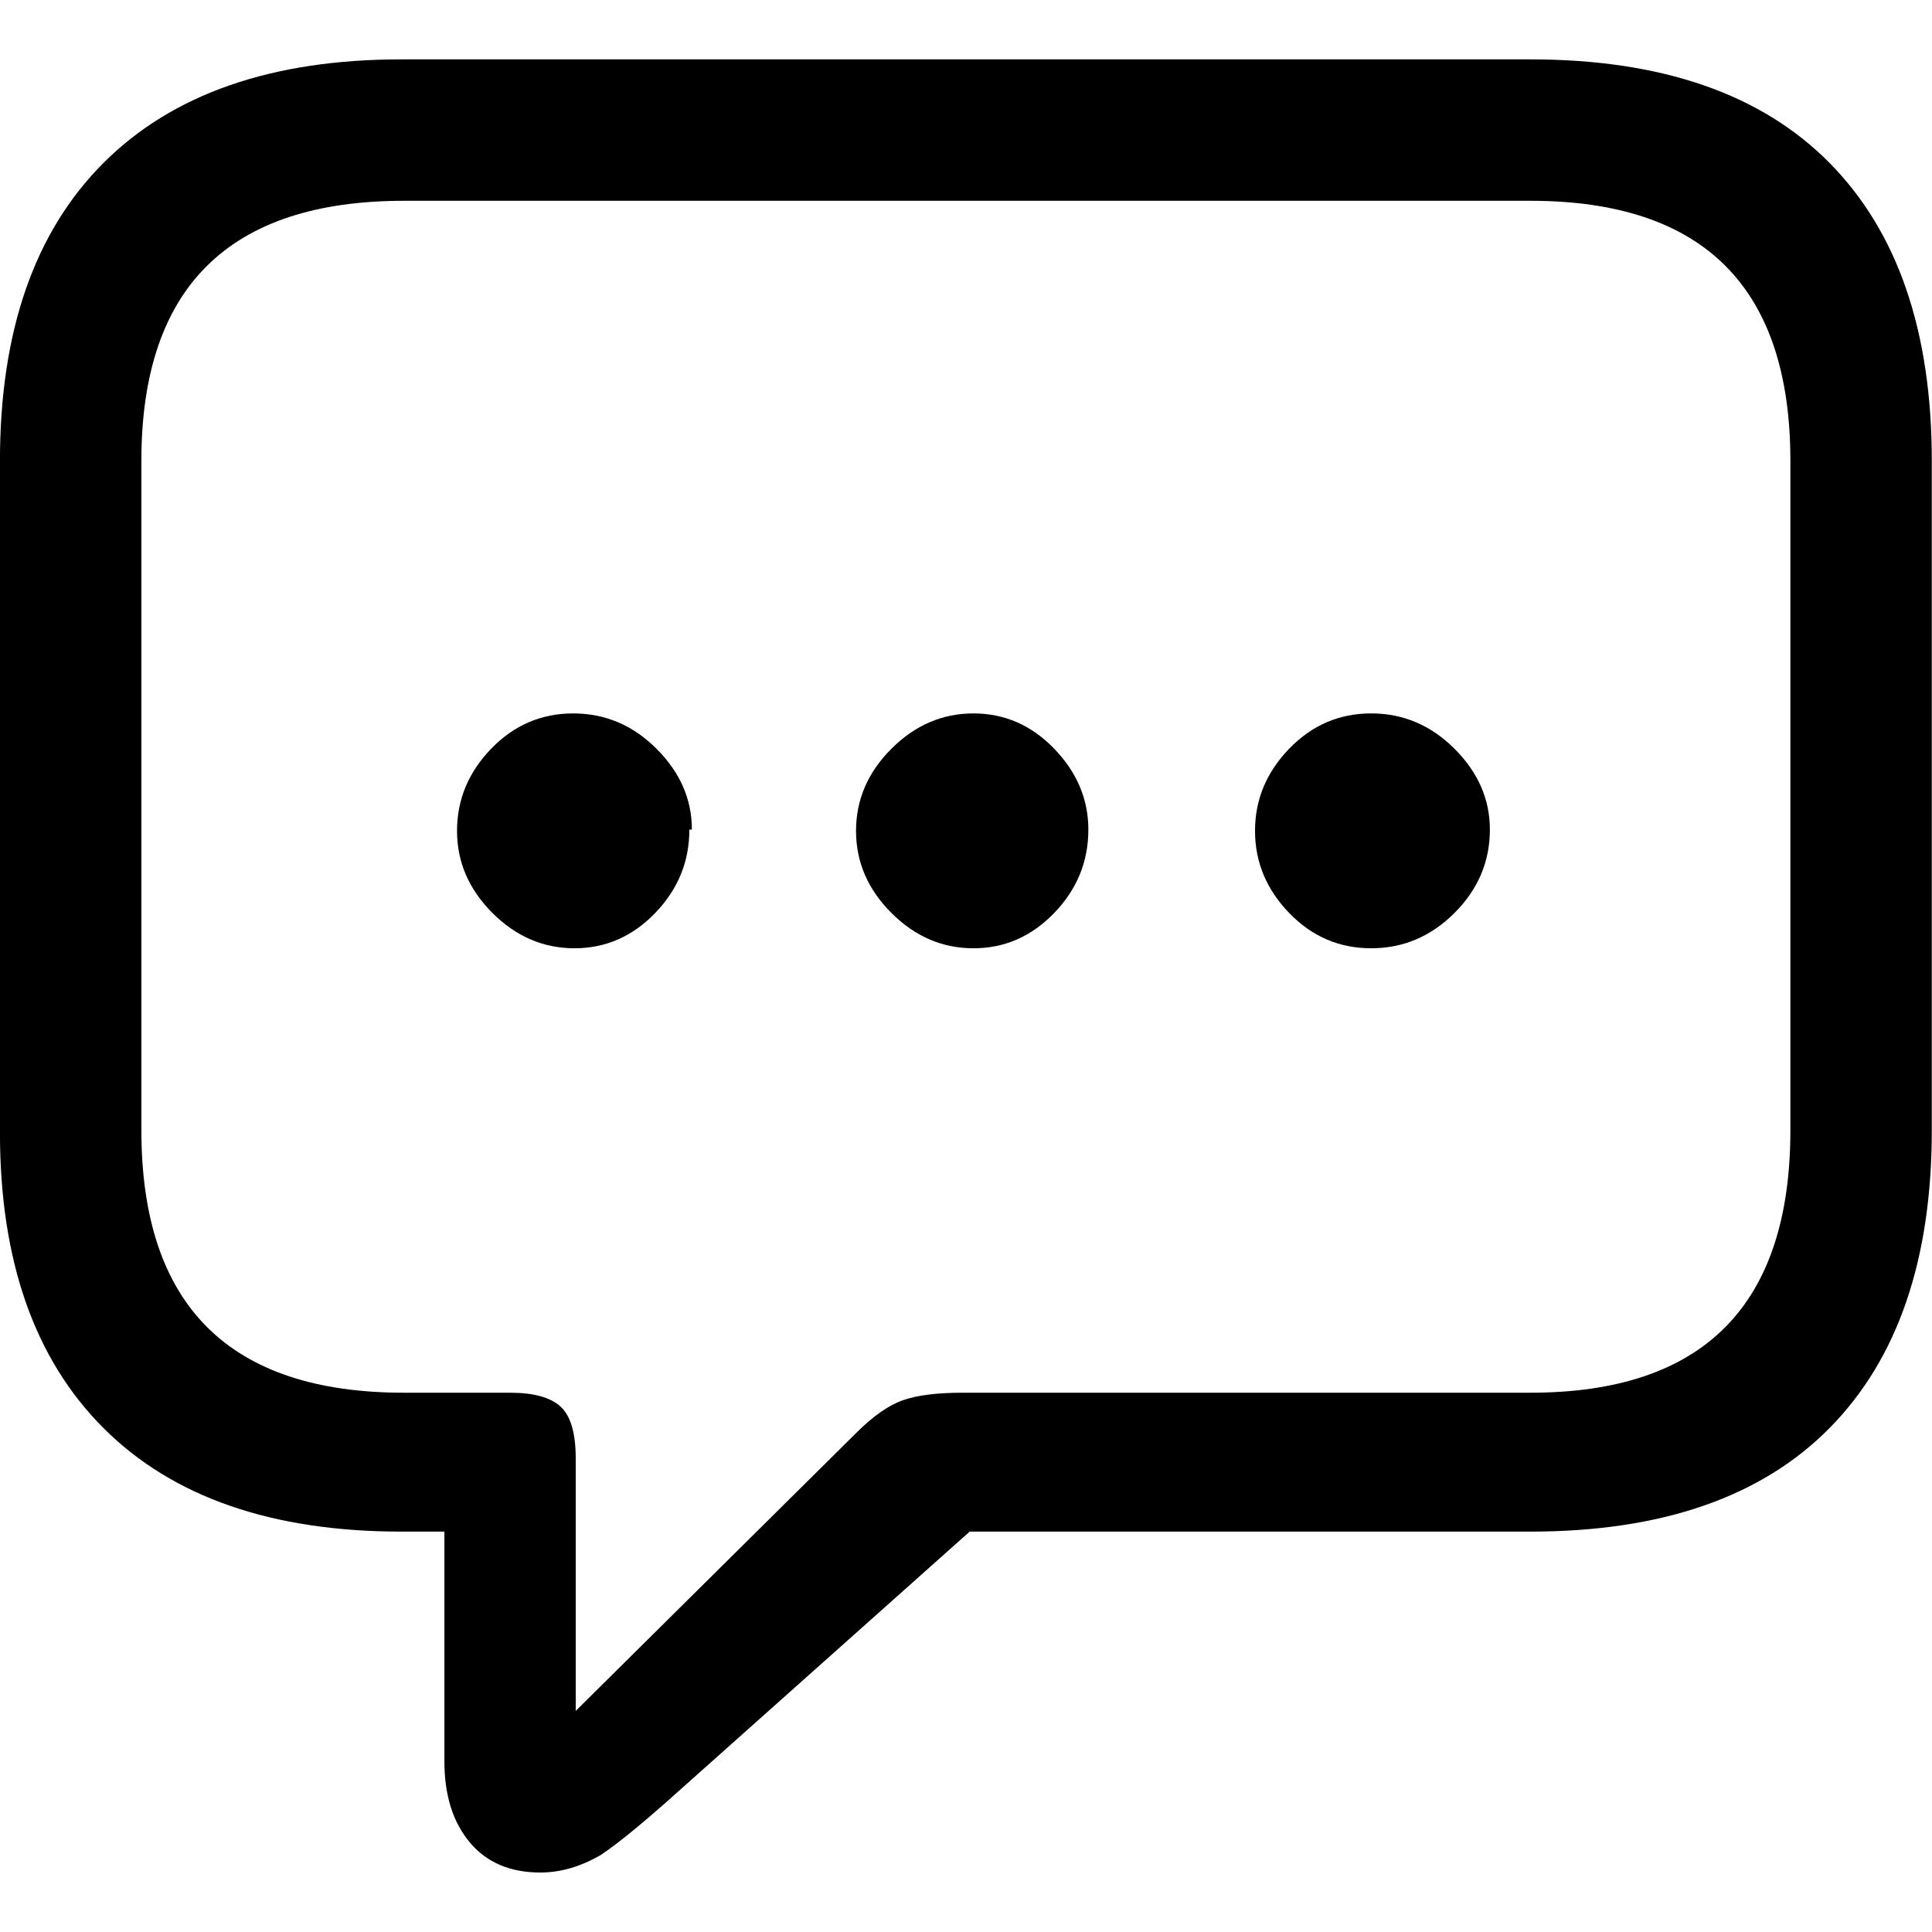
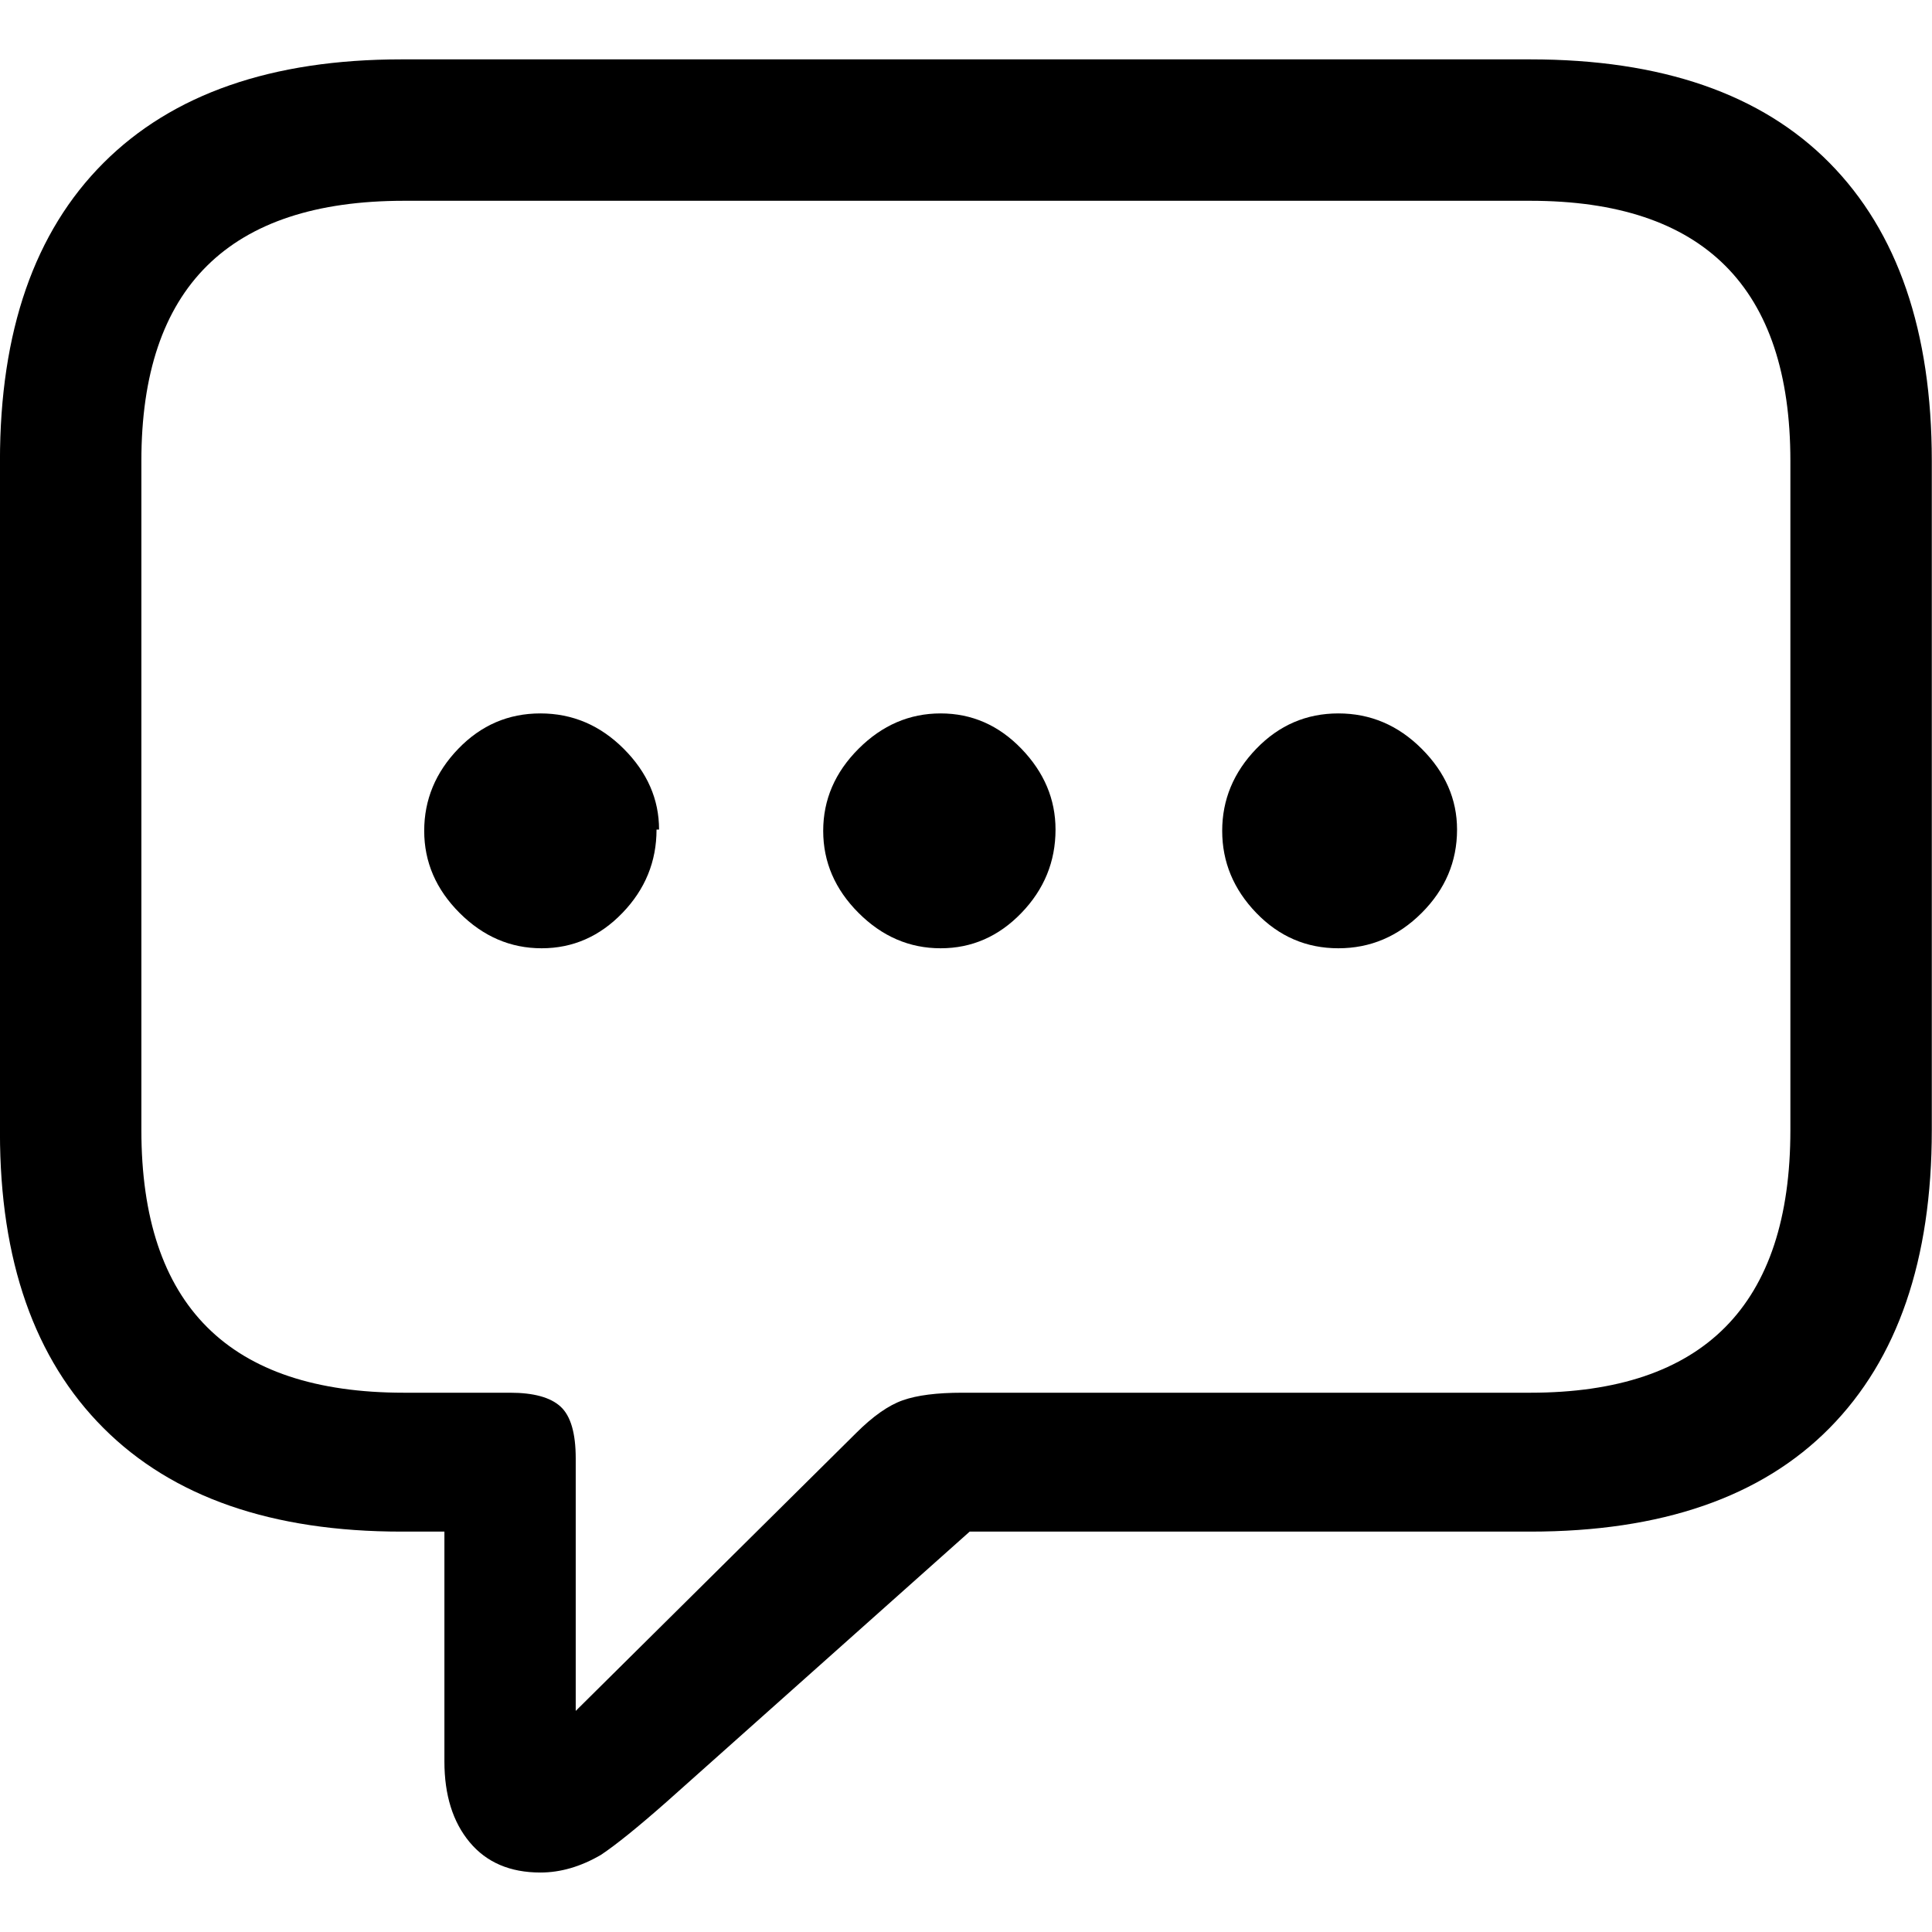
<svg xmlns="http://www.w3.org/2000/svg" viewBox="0 0 24 24" xml:space="preserve" style="fill-rule:evenodd;clip-rule:evenodd;stroke-linejoin:round;stroke-miterlimit:2">
-   <path d="M345 741q-18 0-28-12t-10-32v-91h-17q-77 0-118-41t-41-117V182q0-77 41-118t118-41h447q78 0 118.5 41T896 182v265q0 77-40.5 118T737 606H515L395 713q-17 15-26 21-12 7-24 7m125-174q10-10 18.5-13t23.5-3h225q103 0 103-104V182q0-103-103-103H291q-104 0-104 103v265q0 104 104 104h42q14 0 20 5.5t6 20.5v100zm-66-239q0 19-13.5 33t-32 14-32.5-14-14-32.5 13.5-32.5 32.5-14 33 14 14 32zm158 0q0 19-13.5 33t-32 14-32.5-14-14-32.5 14-32.5 32.5-14 32 14 13.5 32m159 0q0 19-14 33t-33 14-32.5-14-13.5-32.5 13.5-32.5 32.5-14 33 14 14 32" fill="currentColor" style="fill-rule:nonzero" transform="translate(-4.11 .016)scale(.03137)" />
+   <g transform="translate(-4.11 .016)scale(.03137)">
+     <path class="chat-bubble" d="M345 741q-18 0-28-12t-10-32v-91h-17q-77 0-118-41t-41-117V182q0-77 41-118t118-41h447q78 0 118.5 41T896 182v265q0 77-40.5 118T737 606H515L395 713q-17 15-26 21-12 7-24 7m125-174q10-10 18.5-13t23.5-3h225q103 0 103-104V182q0-103-103-103H291q-104 0-104 103v265q0 104 104 104h42q14 0 20 5.5t6 20.5v100z" fill="currentColor" style="fill-rule:nonzero" />
+     <path class="chat-dot chat-dot-1" d="M391 328q0 19-13.5 33t-32 14-32.5-14-14-32.5 13.5-32.5 32.5-14 33 14 14 32z" fill="currentColor" style="fill-rule:nonzero" />
+     <path class="chat-dot chat-dot-2" d="M549 328q0 19-13.5 33t-32 14-32.5-14-14-32.5 14-32.5 32.5-14 32 14 13.5 32z" fill="currentColor" style="fill-rule:nonzero" />
+     <path class="chat-dot chat-dot-3" d="M708 328q0 19-14 33t-33 14-32.5-14-13.5-32.5 13.5-32.5 32.5-14 33 14 14 32z" fill="currentColor" style="fill-rule:nonzero" />
+   </g>
</svg>
